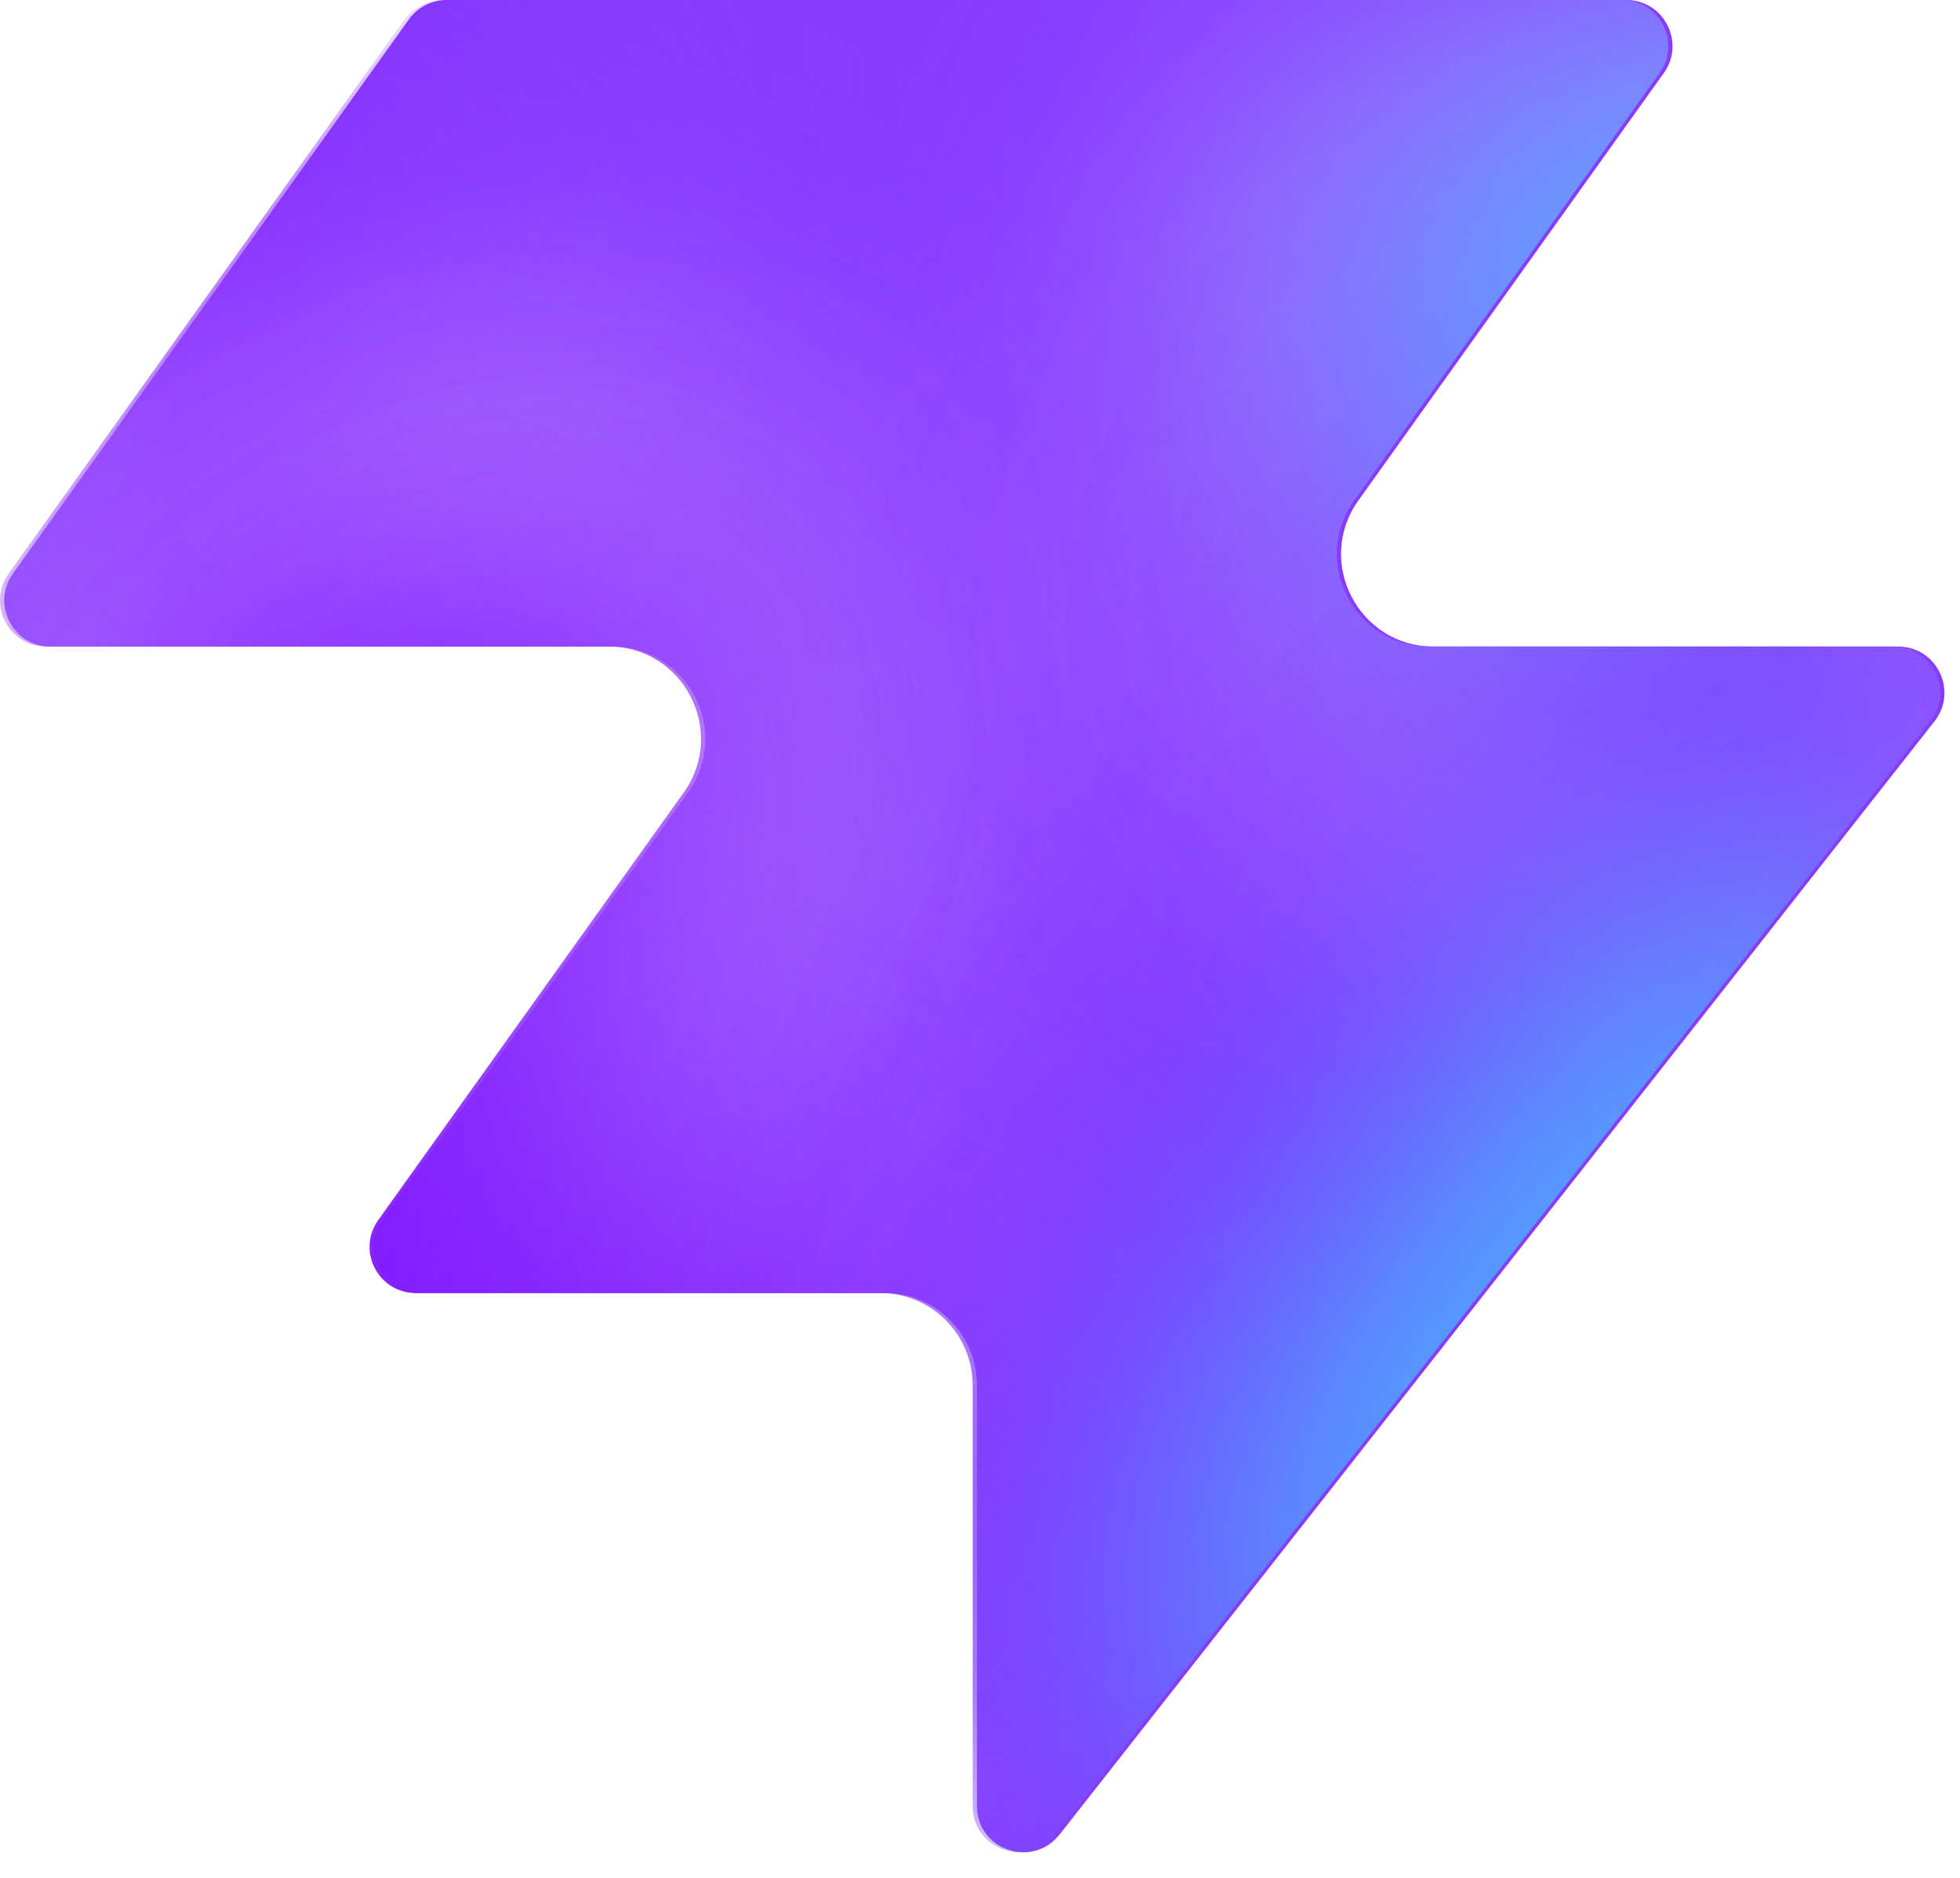
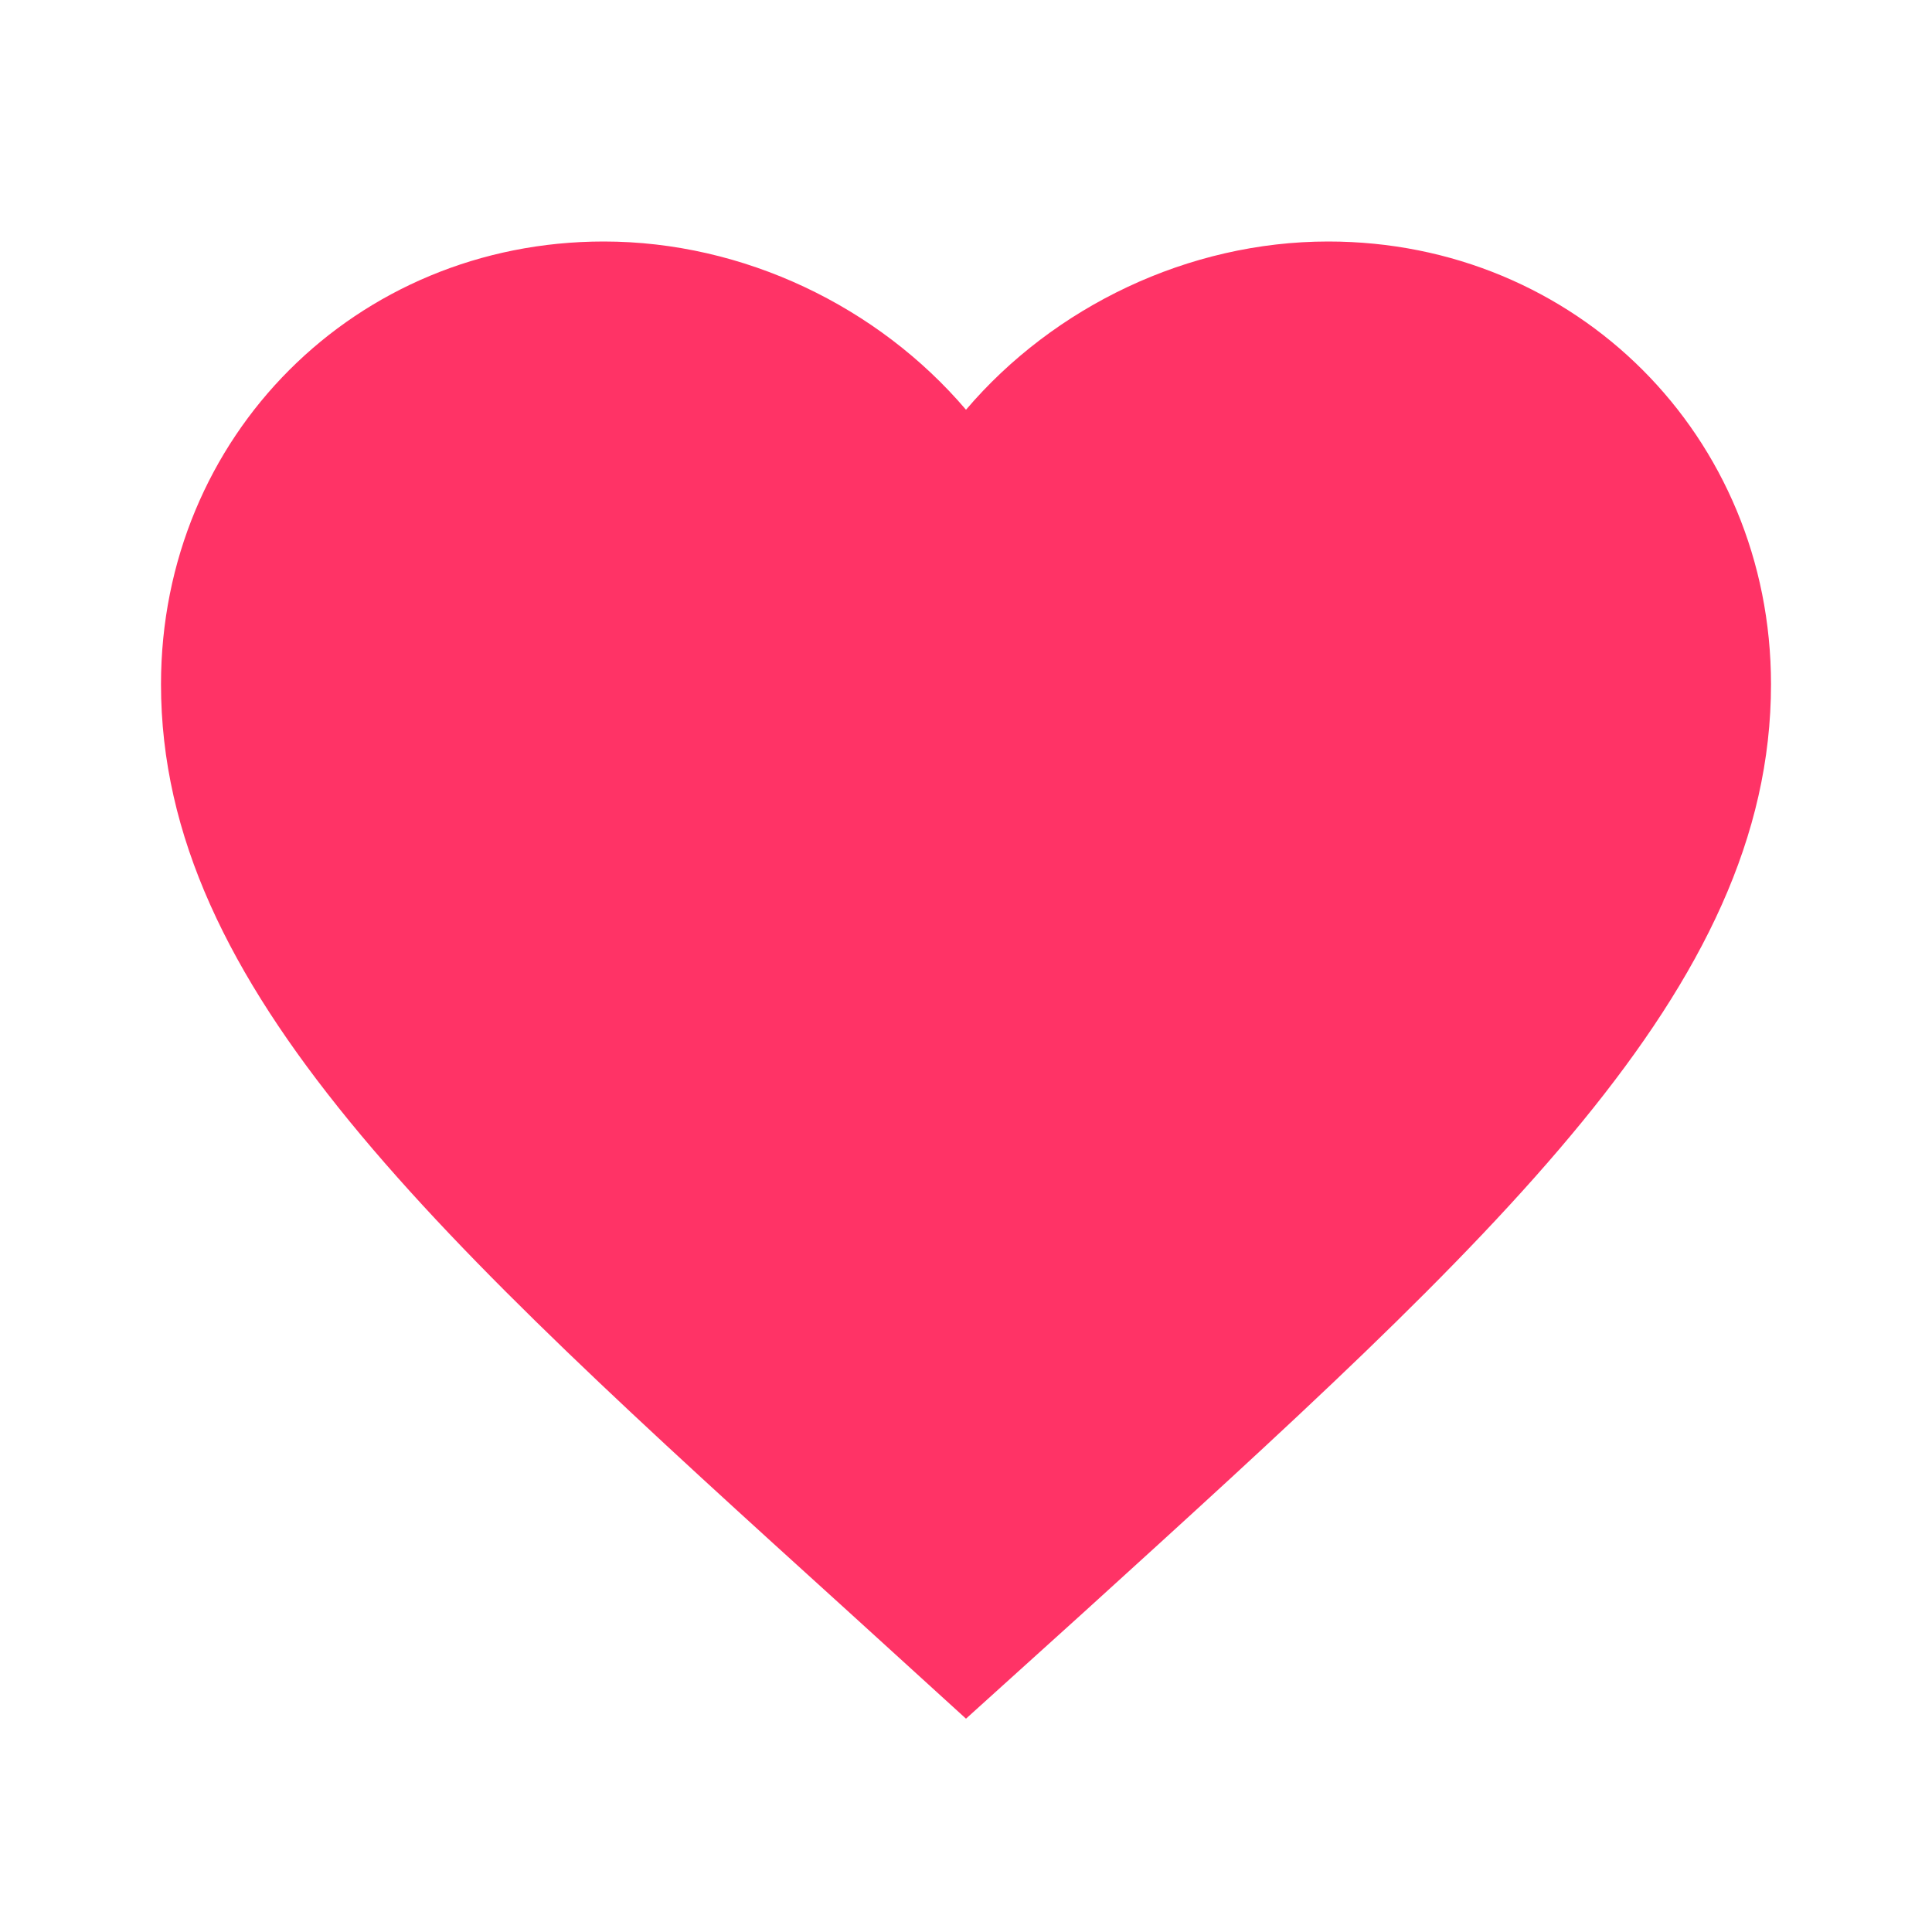
- <svg xmlns="http://www.w3.org/2000/svg" width="48" height="46" fill="none" viewBox="0 0 48 46">
-   <path fill="#863bff" d="M25.946 44.938c-.664.845-2.021.375-2.021-.698V33.937a2.26 2.26 0 0 0-2.262-2.262H10.287c-.92 0-1.456-1.04-.92-1.788l7.48-10.471c1.07-1.497 0-3.578-1.842-3.578H1.237c-.92 0-1.456-1.04-.92-1.788L10.013.474c.214-.297.556-.474.92-.474h28.894c.92 0 1.456 1.04.92 1.788l-7.48 10.471c-1.07 1.498 0 3.579 1.842 3.579h11.377c.943 0 1.473 1.088.89 1.83L25.947 44.94z" style="fill:#863bff;fill:color(display-p3 .525 .23 1);fill-opacity:1" />
-   <mask id="a" width="48" height="46" x="0" y="0" maskUnits="userSpaceOnUse" style="mask-type:alpha">
-     <path fill="#000" d="M25.842 44.938c-.664.844-2.021.375-2.021-.698V33.937a2.26 2.26 0 0 0-2.262-2.262H10.183c-.92 0-1.456-1.04-.92-1.788l7.48-10.471c1.07-1.498 0-3.579-1.842-3.579H1.133c-.92 0-1.456-1.04-.92-1.787L9.91.473c.214-.297.556-.474.92-.474h28.894c.92 0 1.456 1.04.92 1.788l-7.48 10.471c-1.07 1.498 0 3.578 1.842 3.578h11.377c.943 0 1.473 1.088.89 1.832L25.843 44.94z" style="fill:#000;fill-opacity:1" />
-   </mask>
-   <g mask="url(#a)">
-     <g filter="url(#b)">
-       <ellipse cx="5.508" cy="14.704" fill="#ede6ff" rx="5.508" ry="14.704" style="fill:#ede6ff;fill:color(display-p3 .927 .903 1);fill-opacity:1" transform="matrix(.00324 1 1 -.00324 -4.47 31.516)" />
-     </g>
-     <g filter="url(#c)">
-       <ellipse cx="10.399" cy="29.851" fill="#ede6ff" rx="10.399" ry="29.851" style="fill:#ede6ff;fill:color(display-p3 .927 .903 1);fill-opacity:1" transform="matrix(.00324 1 1 -.00324 -39.328 7.883)" />
-     </g>
-     <g filter="url(#d)">
-       <ellipse cx="5.508" cy="30.487" fill="#7e14ff" rx="5.508" ry="30.487" style="fill:#7e14ff;fill:color(display-p3 .492 .077 1);fill-opacity:1" transform="rotate(89.814 -25.913 -14.639)scale(1 -1)" />
-     </g>
-     <g filter="url(#e)">
-       <ellipse cx="5.508" cy="30.599" fill="#7e14ff" rx="5.508" ry="30.599" style="fill:#7e14ff;fill:color(display-p3 .492 .077 1);fill-opacity:1" transform="rotate(89.814 -32.644 -3.334)scale(1 -1)" />
-     </g>
-     <g filter="url(#f)">
-       <ellipse cx="5.508" cy="30.599" fill="#7e14ff" rx="5.508" ry="30.599" style="fill:#7e14ff;fill:color(display-p3 .492 .077 1);fill-opacity:1" transform="matrix(.00324 1 1 -.00324 -34.34 30.47)" />
-     </g>
-     <g filter="url(#g)">
-       <ellipse cx="14.072" cy="22.078" fill="#ede6ff" rx="14.072" ry="22.078" style="fill:#ede6ff;fill:color(display-p3 .927 .903 1);fill-opacity:1" transform="rotate(93.35 24.506 48.493)scale(-1 1)" />
-     </g>
-     <g filter="url(#h)">
-       <ellipse cx="3.47" cy="21.501" fill="#7e14ff" rx="3.47" ry="21.501" style="fill:#7e14ff;fill:color(display-p3 .492 .077 1);fill-opacity:1" transform="rotate(89.009 28.708 47.59)scale(-1 1)" />
-     </g>
-     <g filter="url(#i)">
-       <ellipse cx="3.47" cy="21.501" fill="#7e14ff" rx="3.47" ry="21.501" style="fill:#7e14ff;fill:color(display-p3 .492 .077 1);fill-opacity:1" transform="rotate(89.009 28.708 47.59)scale(-1 1)" />
-     </g>
-     <g filter="url(#j)">
-       <ellipse cx=".387" cy="8.972" fill="#7e14ff" rx="4.407" ry="29.108" style="fill:#7e14ff;fill:color(display-p3 .492 .077 1);fill-opacity:1" transform="rotate(39.51 .387 8.972)" />
-     </g>
-     <g filter="url(#k)">
-       <ellipse cx="47.523" cy="-6.092" fill="#7e14ff" rx="4.407" ry="29.108" style="fill:#7e14ff;fill:color(display-p3 .492 .077 1);fill-opacity:1" transform="rotate(37.892 47.523 -6.092)" />
-     </g>
-     <g filter="url(#l)">
-       <ellipse cx="41.412" cy="6.333" fill="#47bfff" rx="5.971" ry="9.665" style="fill:#47bfff;fill:color(display-p3 .28 .748 1);fill-opacity:1" transform="rotate(37.892 41.412 6.333)" />
-     </g>
-     <g filter="url(#m)">
-       <ellipse cx="-1.879" cy="38.332" fill="#7e14ff" rx="4.407" ry="29.108" style="fill:#7e14ff;fill:color(display-p3 .492 .077 1);fill-opacity:1" transform="rotate(37.892 -1.88 38.332)" />
-     </g>
-     <g filter="url(#n)">
-       <ellipse cx="-1.879" cy="38.332" fill="#7e14ff" rx="4.407" ry="29.108" style="fill:#7e14ff;fill:color(display-p3 .492 .077 1);fill-opacity:1" transform="rotate(37.892 -1.88 38.332)" />
-     </g>
-     <g filter="url(#o)">
-       <ellipse cx="35.651" cy="29.907" fill="#7e14ff" rx="4.407" ry="29.108" style="fill:#7e14ff;fill:color(display-p3 .492 .077 1);fill-opacity:1" transform="rotate(37.892 35.651 29.907)" />
-     </g>
-     <g filter="url(#p)">
-       <ellipse cx="38.418" cy="32.4" fill="#47bfff" rx="5.971" ry="15.297" style="fill:#47bfff;fill:color(display-p3 .28 .748 1);fill-opacity:1" transform="rotate(37.892 38.418 32.4)" />
-     </g>
-   </g>
-   <defs>
-     <filter id="b" width="60.045" height="41.654" x="-19.77" y="16.149" color-interpolation-filters="sRGB" filterUnits="userSpaceOnUse">
-       <feFlood flood-opacity="0" result="BackgroundImageFix" />
-       <feBlend in="SourceGraphic" in2="BackgroundImageFix" result="shape" />
-       <feGaussianBlur result="effect1_foregroundBlur_2002_17158" stdDeviation="7.659" />
-     </filter>
-     <filter id="c" width="90.34" height="51.437" x="-54.613" y="-7.533" color-interpolation-filters="sRGB" filterUnits="userSpaceOnUse">
-       <feFlood flood-opacity="0" result="BackgroundImageFix" />
-       <feBlend in="SourceGraphic" in2="BackgroundImageFix" result="shape" />
-       <feGaussianBlur result="effect1_foregroundBlur_2002_17158" stdDeviation="7.659" />
-     </filter>
-     <filter id="d" width="79.355" height="29.4" x="-49.64" y="2.03" color-interpolation-filters="sRGB" filterUnits="userSpaceOnUse">
-       <feFlood flood-opacity="0" result="BackgroundImageFix" />
-       <feBlend in="SourceGraphic" in2="BackgroundImageFix" result="shape" />
-       <feGaussianBlur result="effect1_foregroundBlur_2002_17158" stdDeviation="4.596" />
-     </filter>
-     <filter id="e" width="79.579" height="29.4" x="-45.045" y="20.029" color-interpolation-filters="sRGB" filterUnits="userSpaceOnUse">
-       <feFlood flood-opacity="0" result="BackgroundImageFix" />
-       <feBlend in="SourceGraphic" in2="BackgroundImageFix" result="shape" />
-       <feGaussianBlur result="effect1_foregroundBlur_2002_17158" stdDeviation="4.596" />
-     </filter>
-     <filter id="f" width="79.579" height="29.4" x="-43.513" y="21.178" color-interpolation-filters="sRGB" filterUnits="userSpaceOnUse">
-       <feFlood flood-opacity="0" result="BackgroundImageFix" />
-       <feBlend in="SourceGraphic" in2="BackgroundImageFix" result="shape" />
-       <feGaussianBlur result="effect1_foregroundBlur_2002_17158" stdDeviation="4.596" />
-     </filter>
-     <filter id="g" width="74.749" height="58.852" x="15.756" y="-17.901" color-interpolation-filters="sRGB" filterUnits="userSpaceOnUse">
-       <feFlood flood-opacity="0" result="BackgroundImageFix" />
-       <feBlend in="SourceGraphic" in2="BackgroundImageFix" result="shape" />
-       <feGaussianBlur result="effect1_foregroundBlur_2002_17158" stdDeviation="7.659" />
-     </filter>
-     <filter id="h" width="61.377" height="25.362" x="23.548" y="2.284" color-interpolation-filters="sRGB" filterUnits="userSpaceOnUse">
-       <feFlood flood-opacity="0" result="BackgroundImageFix" />
-       <feBlend in="SourceGraphic" in2="BackgroundImageFix" result="shape" />
-       <feGaussianBlur result="effect1_foregroundBlur_2002_17158" stdDeviation="4.596" />
-     </filter>
-     <filter id="i" width="61.377" height="25.362" x="23.548" y="2.284" color-interpolation-filters="sRGB" filterUnits="userSpaceOnUse">
-       <feFlood flood-opacity="0" result="BackgroundImageFix" />
-       <feBlend in="SourceGraphic" in2="BackgroundImageFix" result="shape" />
-       <feGaussianBlur result="effect1_foregroundBlur_2002_17158" stdDeviation="4.596" />
-     </filter>
-     <filter id="j" width="56.045" height="63.649" x="-27.636" y="-22.853" color-interpolation-filters="sRGB" filterUnits="userSpaceOnUse">
-       <feFlood flood-opacity="0" result="BackgroundImageFix" />
-       <feBlend in="SourceGraphic" in2="BackgroundImageFix" result="shape" />
-       <feGaussianBlur result="effect1_foregroundBlur_2002_17158" stdDeviation="4.596" />
-     </filter>
-     <filter id="k" width="54.814" height="64.646" x="20.116" y="-38.415" color-interpolation-filters="sRGB" filterUnits="userSpaceOnUse">
-       <feFlood flood-opacity="0" result="BackgroundImageFix" />
-       <feBlend in="SourceGraphic" in2="BackgroundImageFix" result="shape" />
-       <feGaussianBlur result="effect1_foregroundBlur_2002_17158" stdDeviation="4.596" />
-     </filter>
-     <filter id="l" width="33.541" height="35.313" x="24.641" y="-11.323" color-interpolation-filters="sRGB" filterUnits="userSpaceOnUse">
-       <feFlood flood-opacity="0" result="BackgroundImageFix" />
-       <feBlend in="SourceGraphic" in2="BackgroundImageFix" result="shape" />
-       <feGaussianBlur result="effect1_foregroundBlur_2002_17158" stdDeviation="4.596" />
-     </filter>
-     <filter id="m" width="54.814" height="64.646" x="-29.286" y="6.009" color-interpolation-filters="sRGB" filterUnits="userSpaceOnUse">
-       <feFlood flood-opacity="0" result="BackgroundImageFix" />
-       <feBlend in="SourceGraphic" in2="BackgroundImageFix" result="shape" />
-       <feGaussianBlur result="effect1_foregroundBlur_2002_17158" stdDeviation="4.596" />
-     </filter>
-     <filter id="n" width="54.814" height="64.646" x="-29.286" y="6.009" color-interpolation-filters="sRGB" filterUnits="userSpaceOnUse">
-       <feFlood flood-opacity="0" result="BackgroundImageFix" />
-       <feBlend in="SourceGraphic" in2="BackgroundImageFix" result="shape" />
-       <feGaussianBlur result="effect1_foregroundBlur_2002_17158" stdDeviation="4.596" />
-     </filter>
-     <filter id="o" width="54.814" height="64.646" x="8.244" y="-2.416" color-interpolation-filters="sRGB" filterUnits="userSpaceOnUse">
-       <feFlood flood-opacity="0" result="BackgroundImageFix" />
-       <feBlend in="SourceGraphic" in2="BackgroundImageFix" result="shape" />
-       <feGaussianBlur result="effect1_foregroundBlur_2002_17158" stdDeviation="4.596" />
-     </filter>
-     <filter id="p" width="39.409" height="43.623" x="18.713" y="10.588" color-interpolation-filters="sRGB" filterUnits="userSpaceOnUse">
-       <feFlood flood-opacity="0" result="BackgroundImageFix" />
-       <feBlend in="SourceGraphic" in2="BackgroundImageFix" result="shape" />
-       <feGaussianBlur result="effect1_foregroundBlur_2002_17158" stdDeviation="4.596" />
-     </filter>
-   </defs>
+ <svg xmlns="http://www.w3.org/2000/svg" viewBox="0 0 24 24" fill="#ff3366">
+   <path d="M12 21.35l-1.45-1.32C5.4 15.36 2 12.28 2 8.5 2 5.42 4.42 3 7.5 3c1.74 0 3.41.81 4.5 2.09C13.09 3.81 14.76 3 16.5 3 19.58 3 22 5.42 22 8.5c0 3.78-3.4 6.86-8.55 11.54L12 21.35z" />
</svg>
